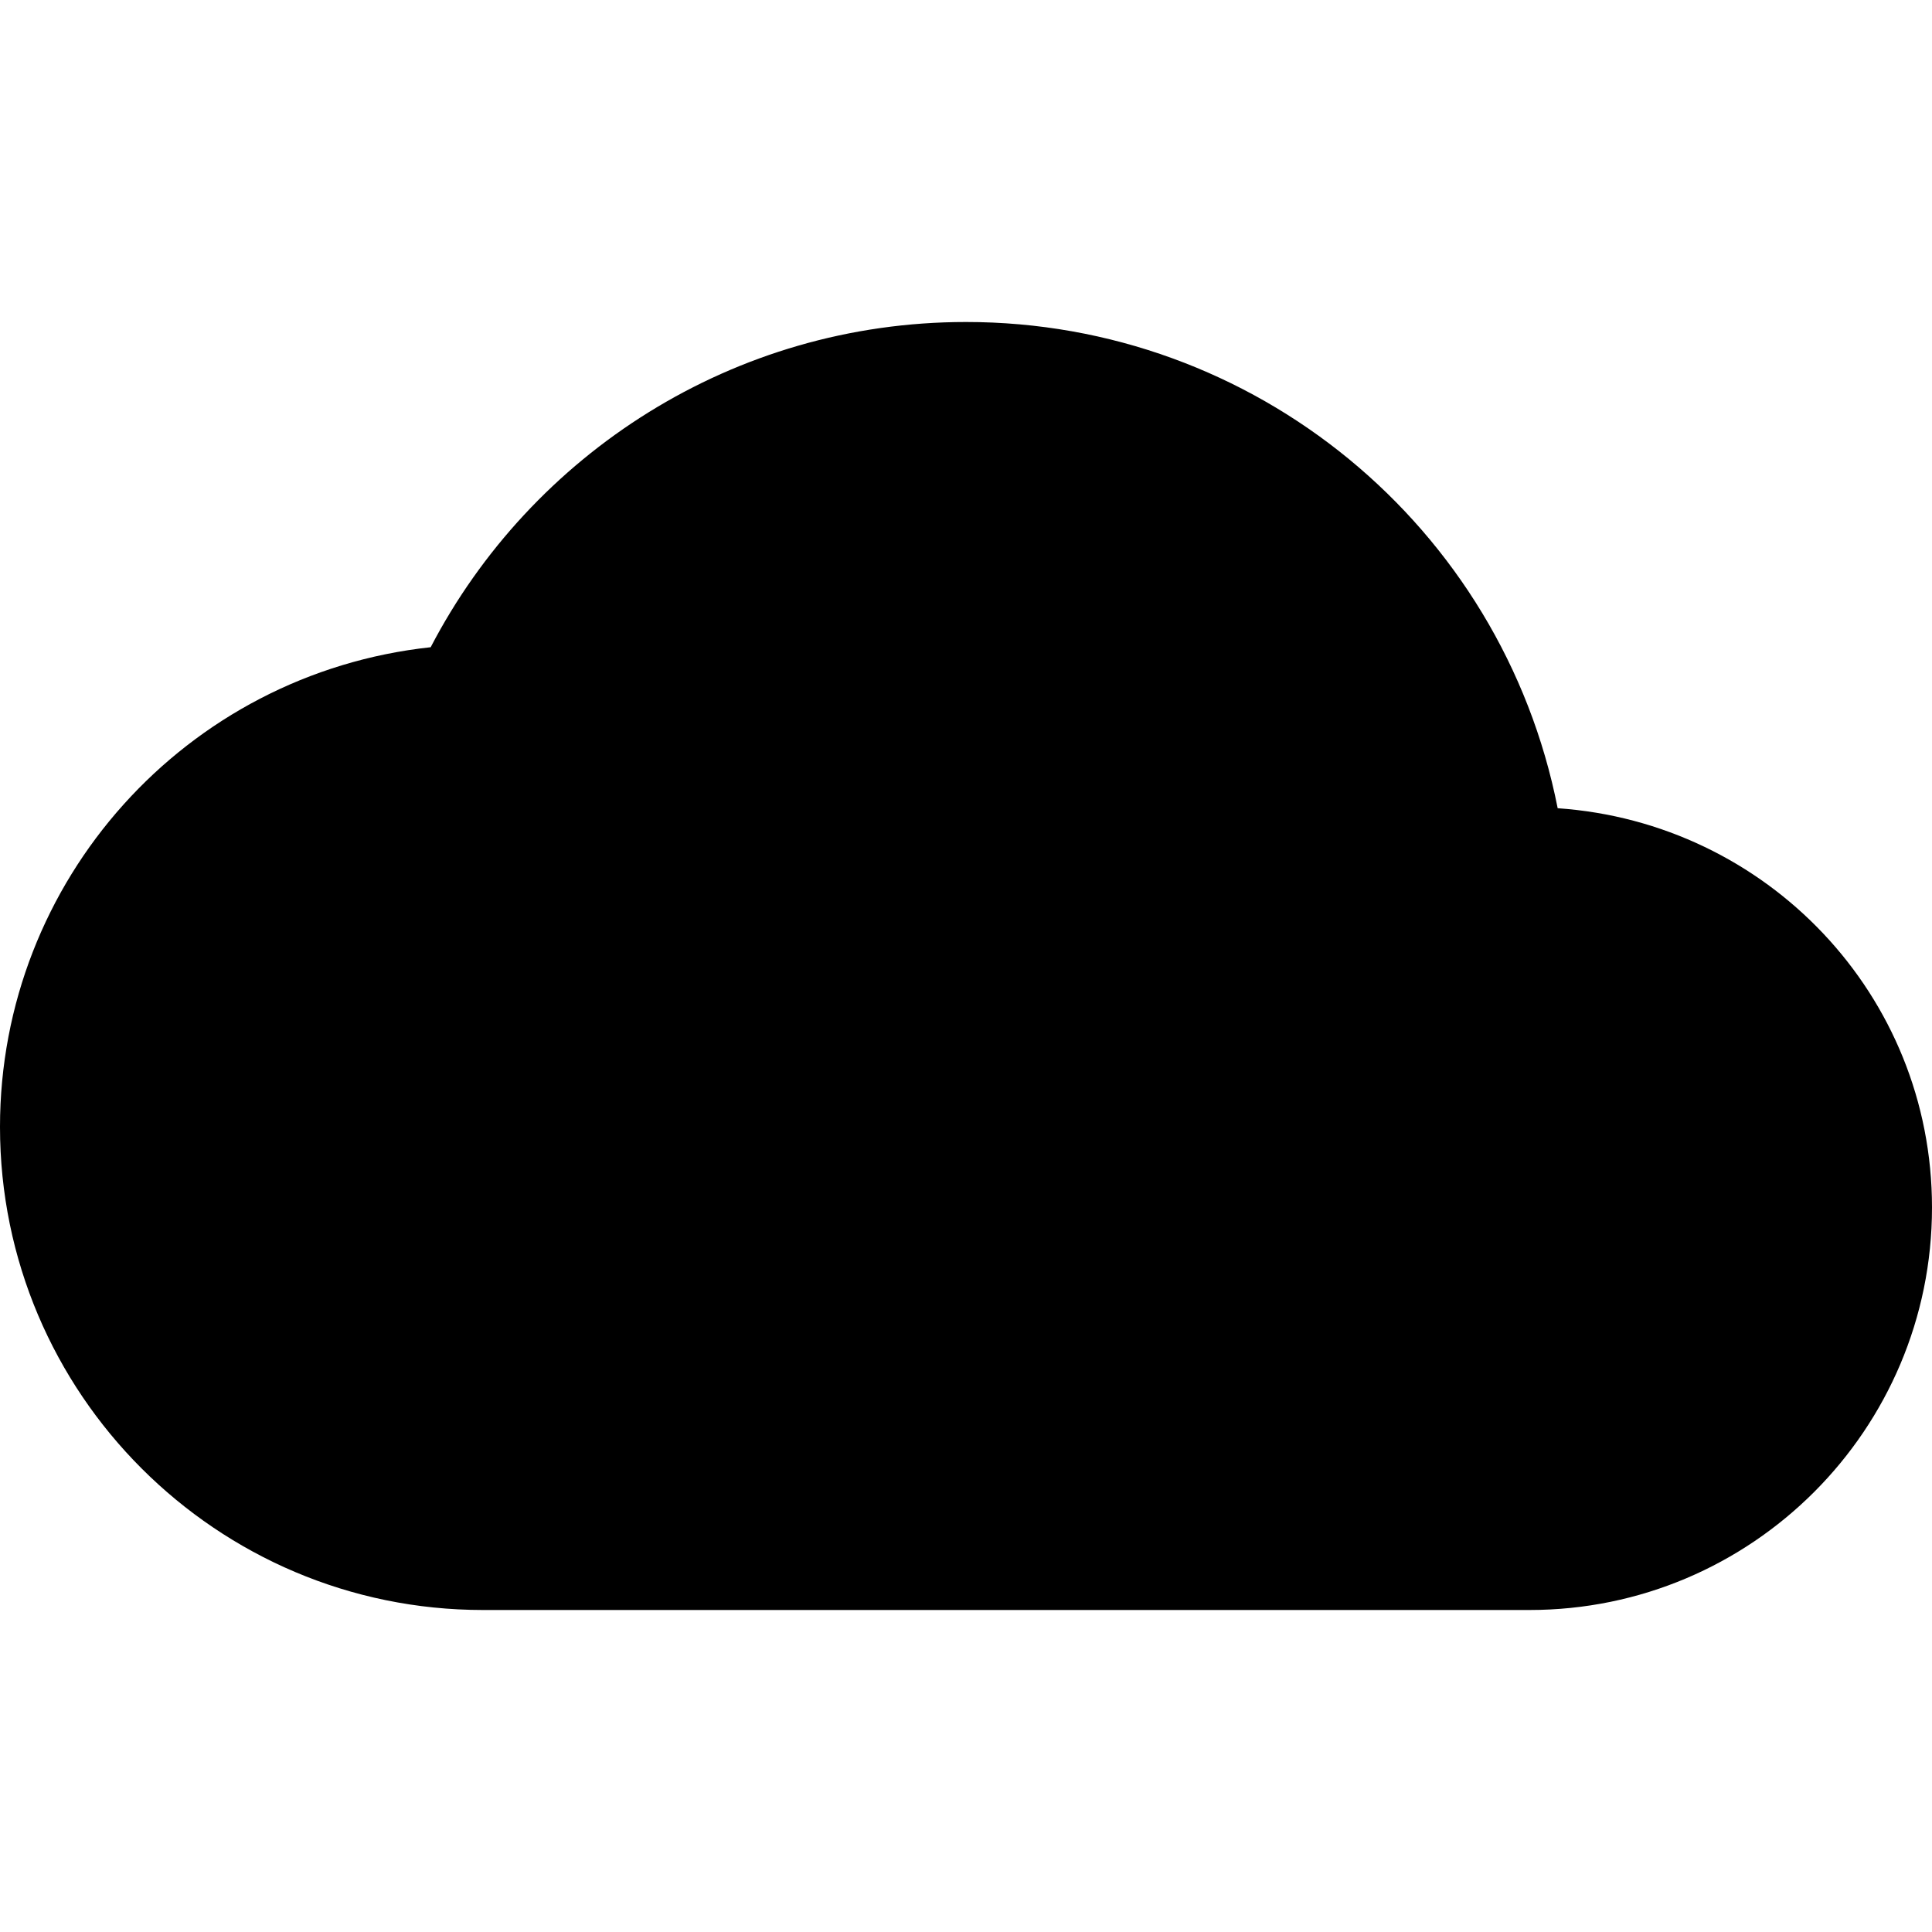
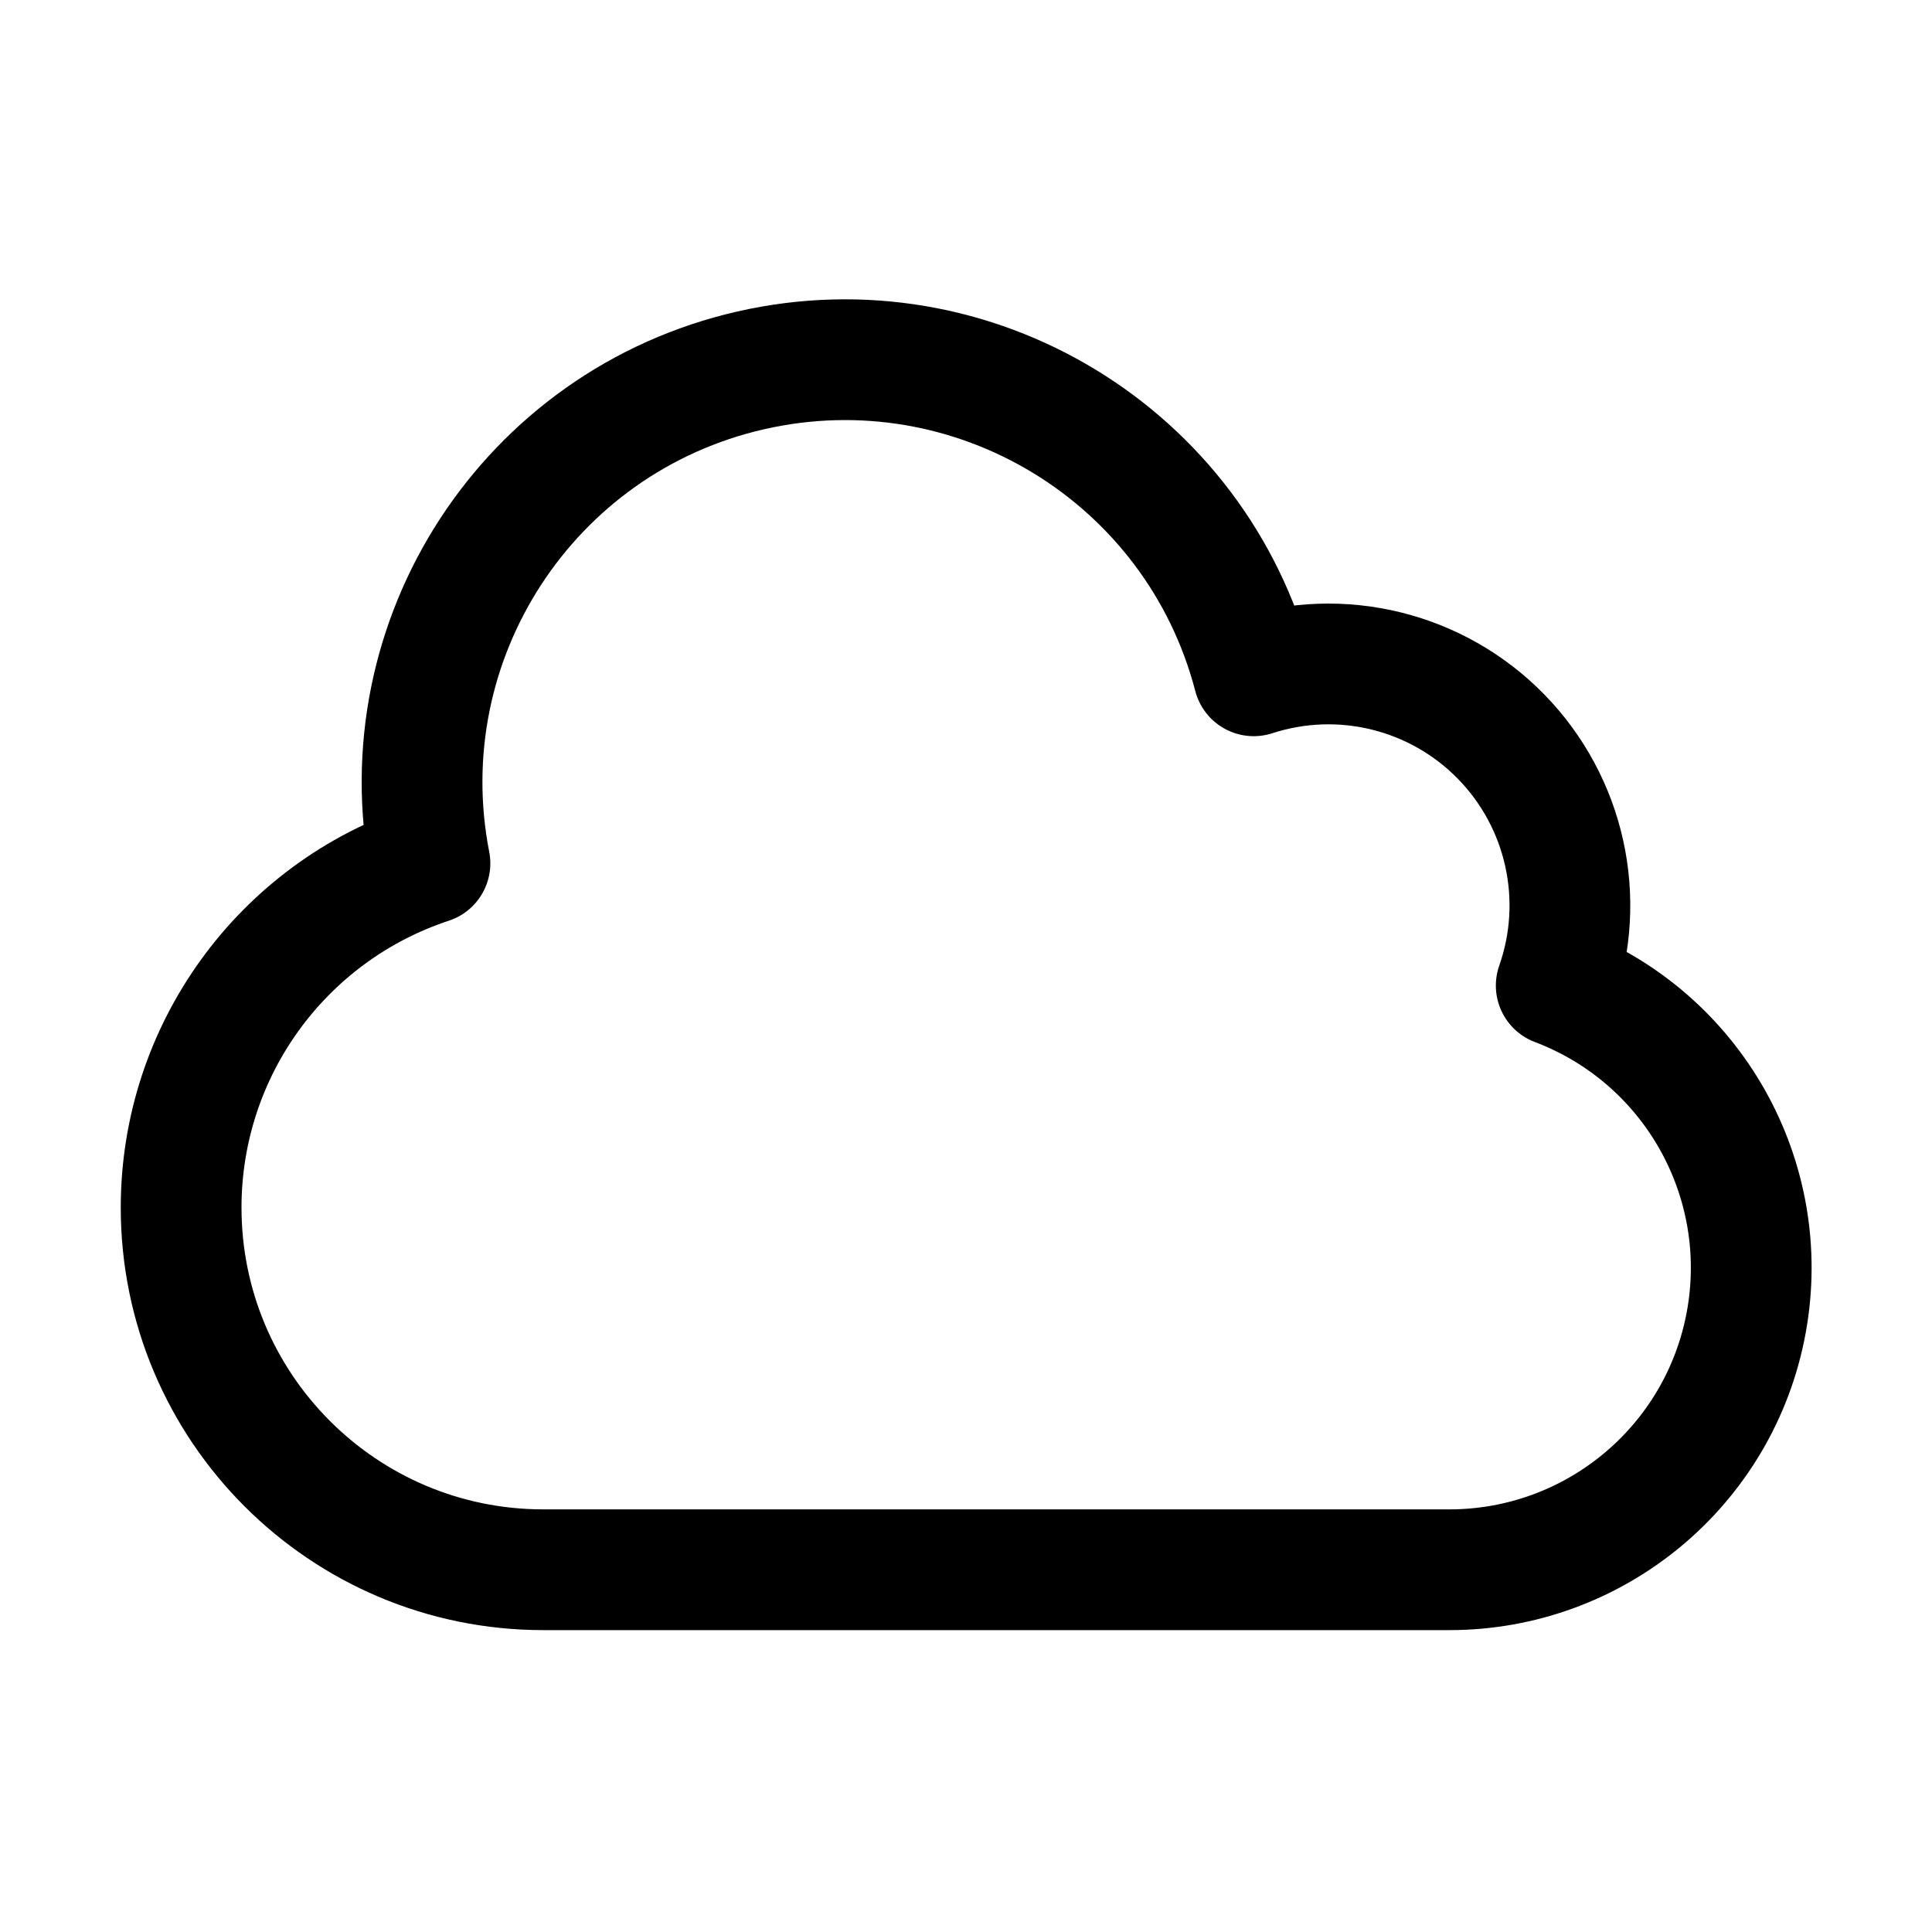
- <svg xmlns="http://www.w3.org/2000/svg" fill="currentColor" viewBox="0 0 48 48">
-   <path transform="scale(2)" d="M19.35 10.04A7.49 7.49 0 0 0 12 4C9.11 4 6.6 5.64 5.35 8.04A5.994 5.994 0 0 0 0 14c0 3.31 2.69 6 6 6h13c2.76 0 5-2.24 5-5 0-2.64-2.05-4.78-4.65-4.96z" />
+ <svg xmlns="http://www.w3.org/2000/svg" fill="none" stroke="currentColor" stroke-width="3" stroke-linecap="round" stroke-linejoin="round" viewBox="0 0 48 48">
+   <path d="M4.5 30a9 9 0 0 0 9 9H36a7.5 7.5 0 0 0 2.664-14.514 6 6 0 0 0-7.516-7.696 10.5 10.5 0 0 0-20.466 4.66A9.004 9.004 0 0 0 4.5 30z" />
</svg>
